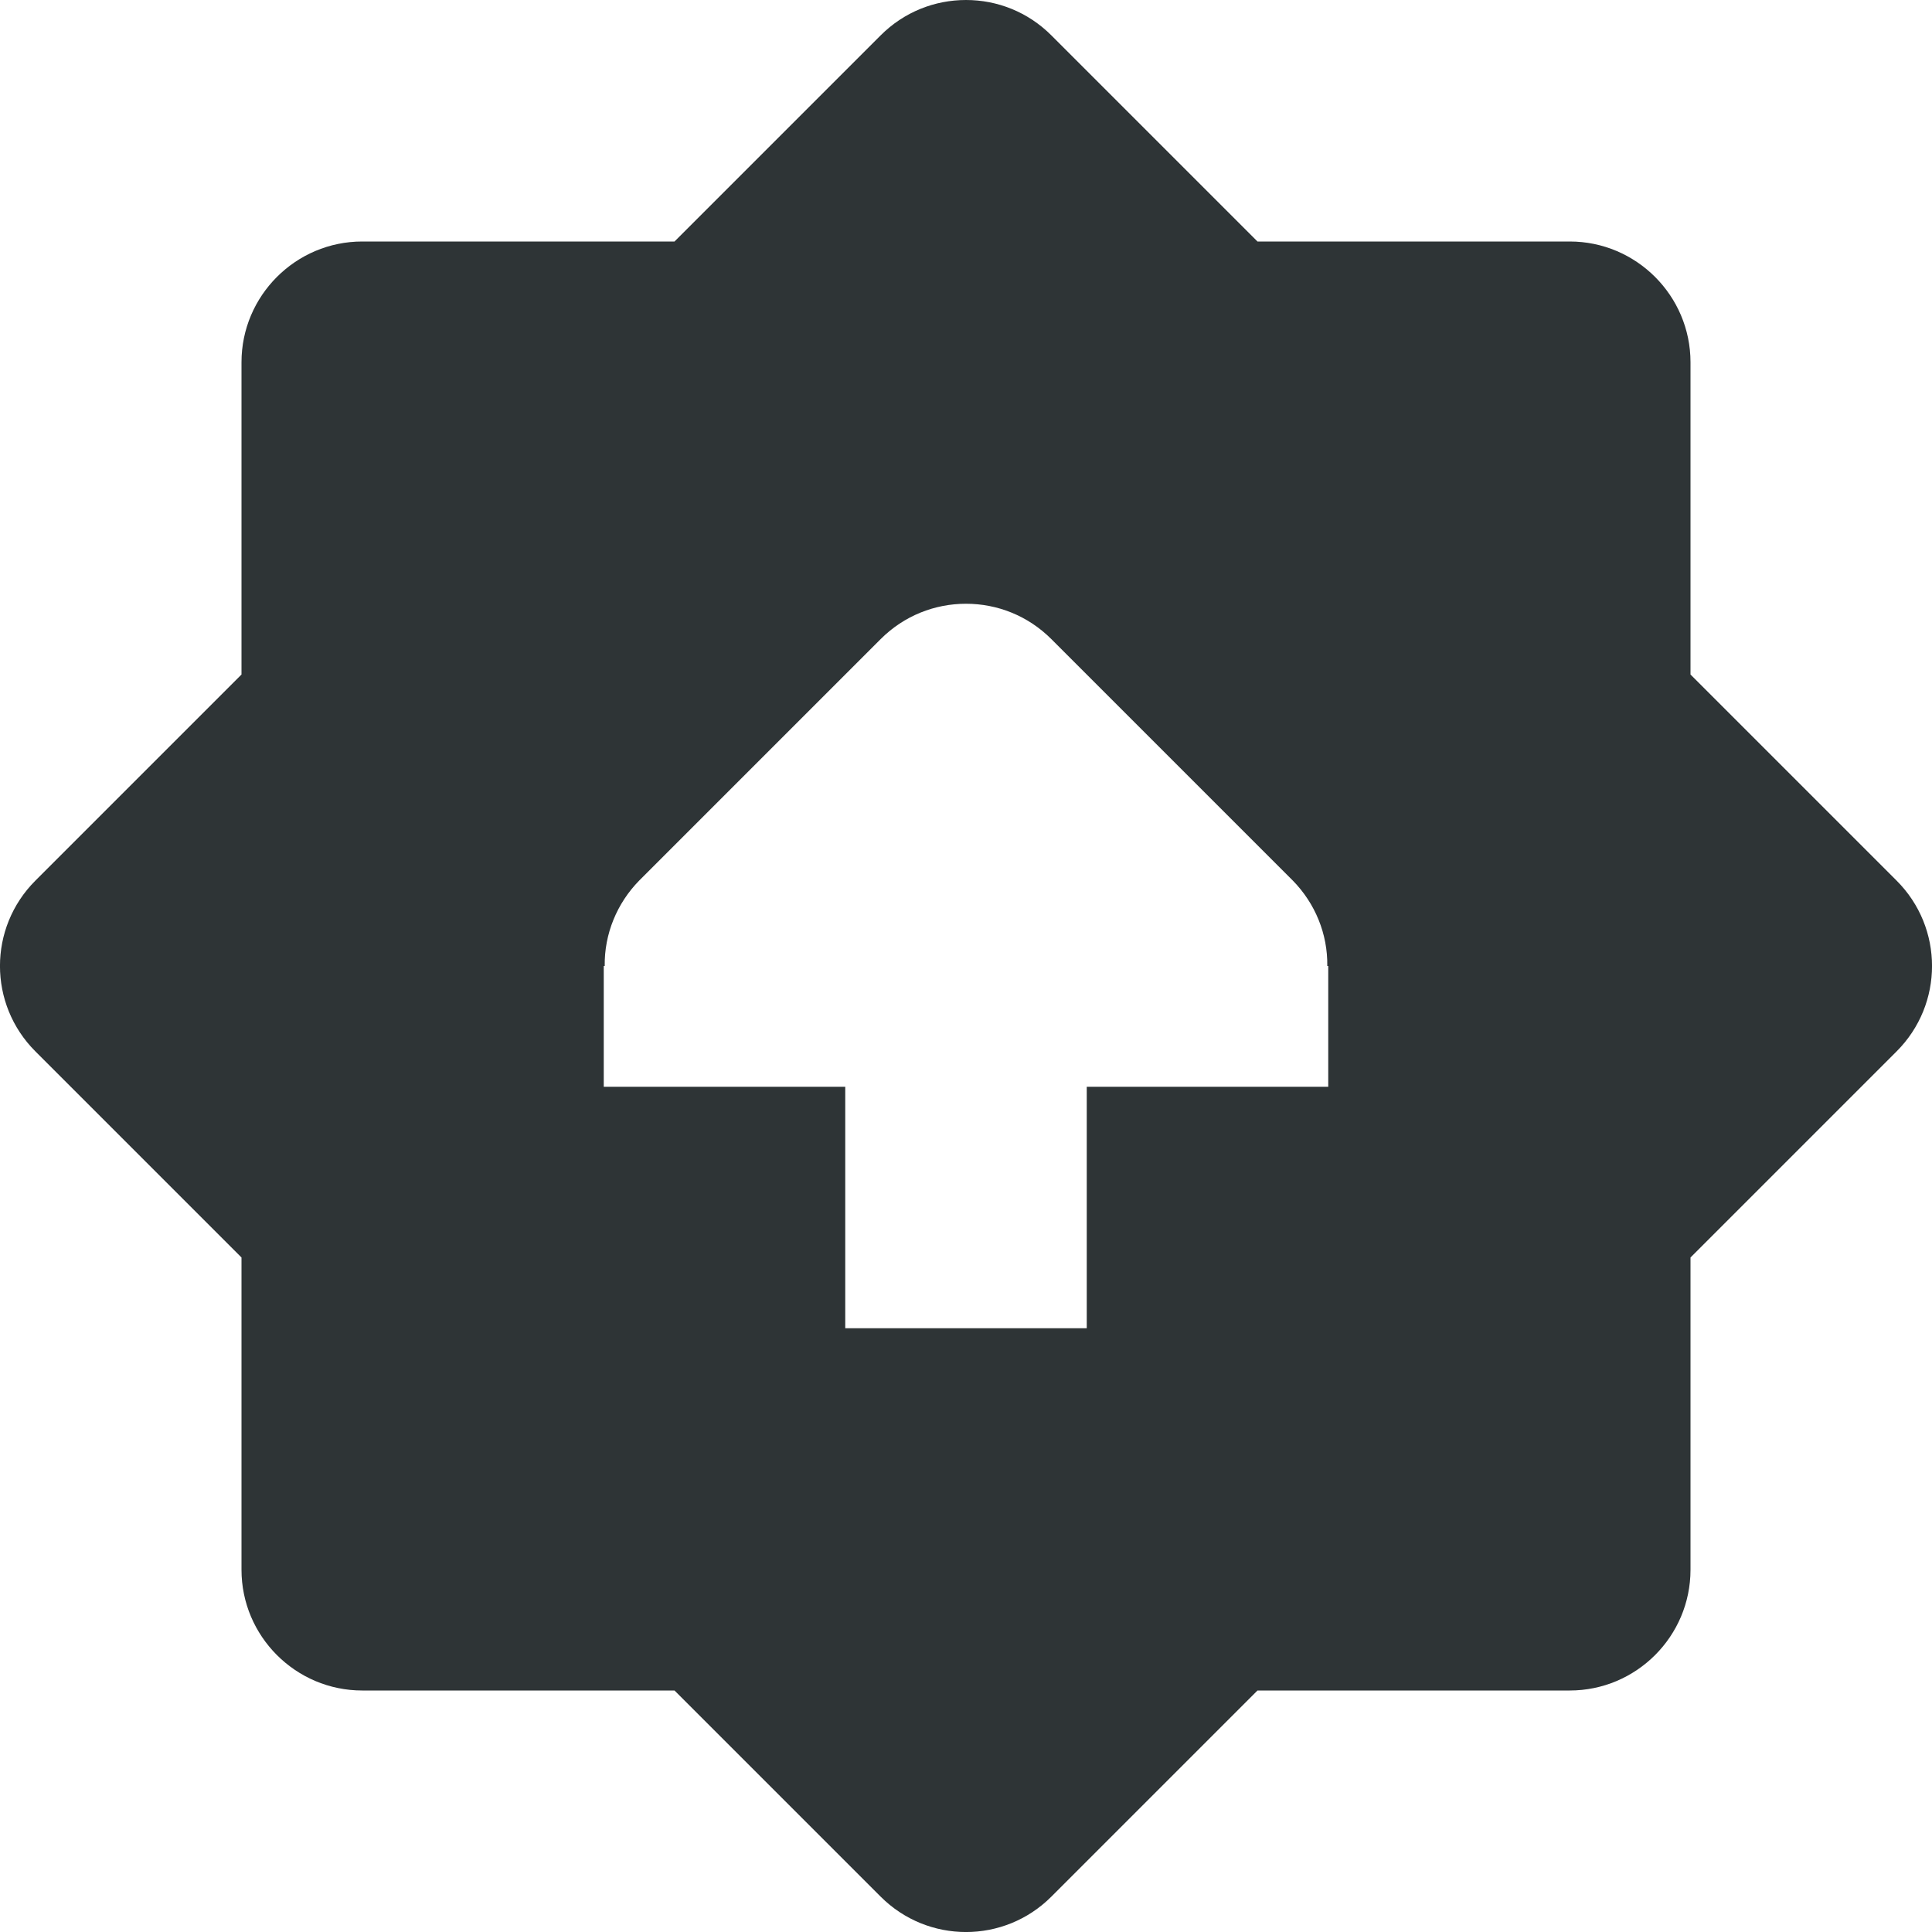
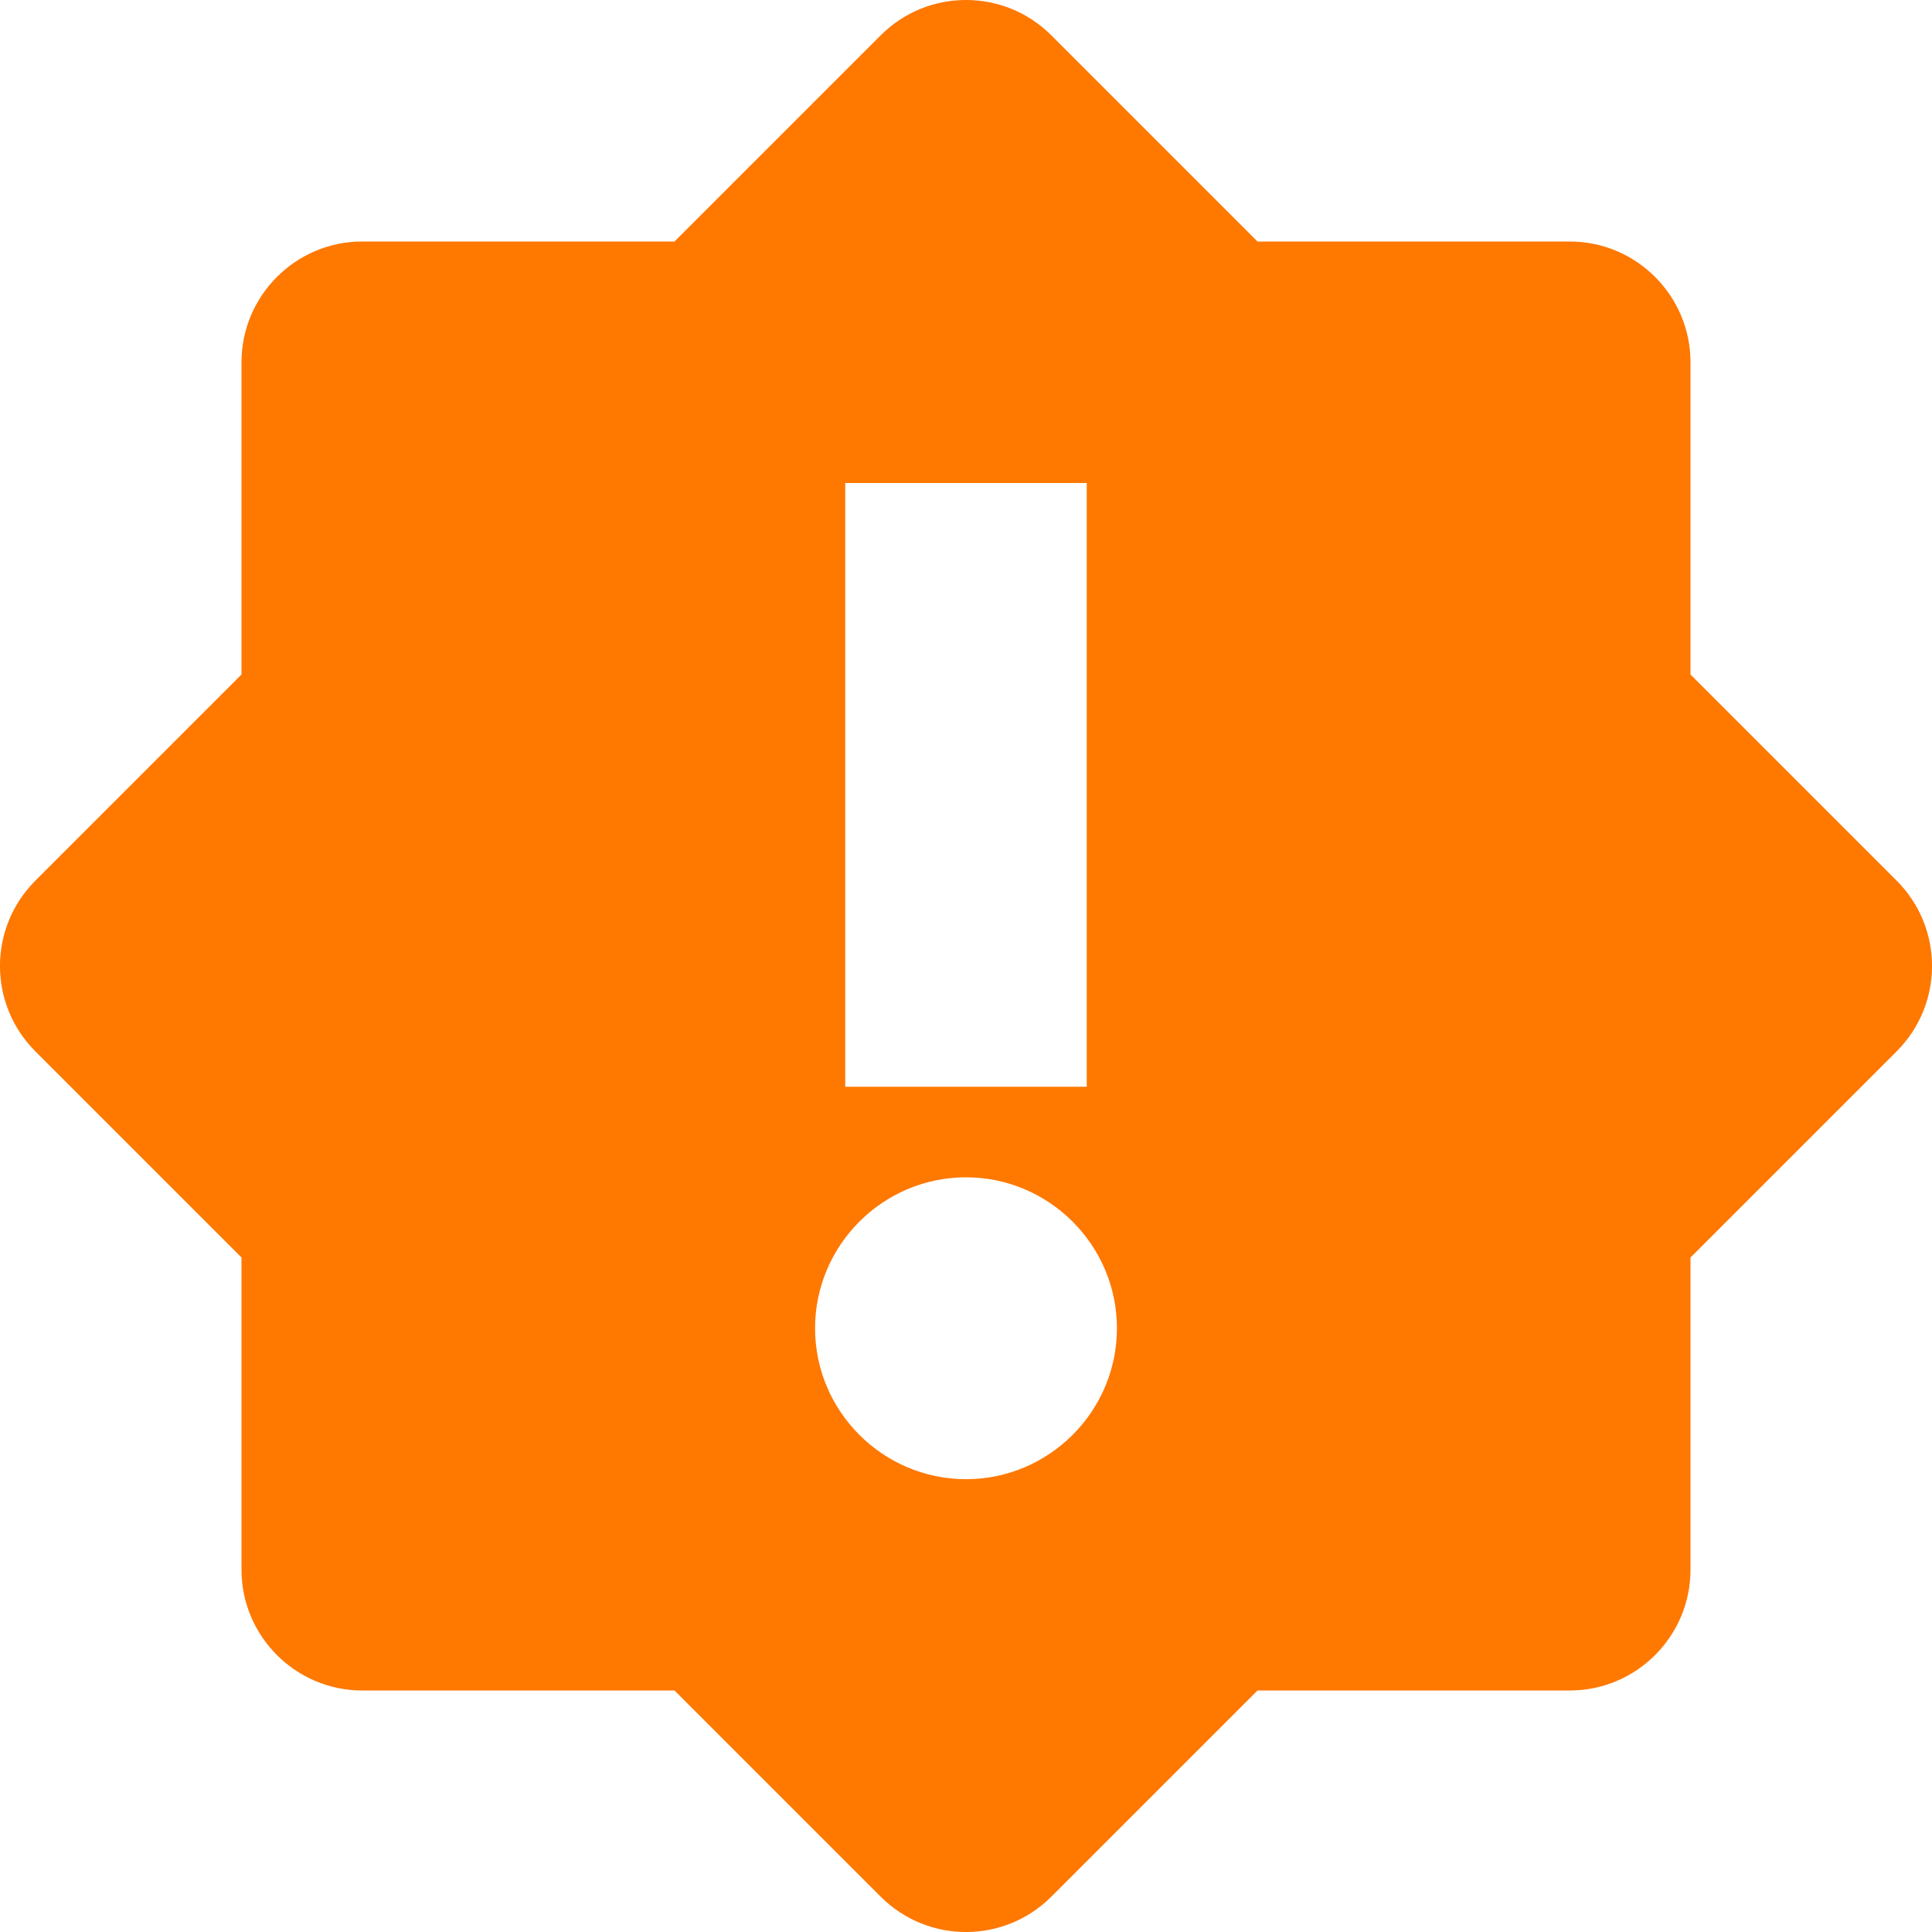
<svg xmlns="http://www.w3.org/2000/svg" width="800px" height="800px" viewBox="0 0 16 16">
-   <path d="m 8 0 c -0.258 0 -0.512 0.098 -0.707 0.293 l -1.707 1.707 h -2.586 c -0.551 0 -1 0.449 -1 1 v 2.586 l -1.707 1.707 c -0.391 0.391 -0.391 1.023 0 1.414 l 1.707 1.707 v 2.586 c 0 0.551 0.449 1 1 1 h 2.586 l 1.707 1.707 c 0.391 0.391 1.023 0.391 1.414 0 l 1.707 -1.707 h 2.586 c 0.551 0 1 -0.449 1 -1 v -2.586 l 1.707 -1.707 c 0.391 -0.391 0.391 -1.023 0 -1.414 l -1.707 -1.707 v -2.586 c 0 -0.551 -0.449 -1 -1 -1 h -2.586 l -1.707 -1.707 c -0.195 -0.195 -0.449 -0.293 -0.707 -0.293 z m 0 5 c 0.258 0 0.512 0.098 0.707 0.293 l 2 2 c 0.184 0.188 0.289 0.441 0.285 0.707 h 0.008 v 1 h -2 v 2 h -2 v -2 h -2 v -1 h 0.008 c -0.004 -0.266 0.102 -0.52 0.285 -0.707 l 2 -2 c 0.195 -0.195 0.449 -0.293 0.707 -0.293 z m 0 0" fill="#2e3436" />
+   <path class="warning" d="m 8 0 c -0.258 0 -0.512 0.098 -0.707 0.293 l -1.707 1.707 h -2.586 c -0.551 0 -1 0.449 -1 1 v 2.586 l -1.707 1.707 c -0.391 0.391 -0.391 1.023 0 1.414 l 1.707 1.707 v 2.586 c 0 0.551 0.449 1 1 1 h 2.586 l 1.707 1.707 c 0.391 0.391 1.023 0.391 1.414 0 l 1.707 -1.707 h 2.586 c 0.551 0 1 -0.449 1 -1 v -2.586 l 1.707 -1.707 c 0.391 -0.391 0.391 -1.023 0 -1.414 l -1.707 -1.707 v -2.586 c 0 -0.551 -0.449 -1 -1 -1 h -2.586 l -1.707 -1.707 c -0.195 -0.195 -0.449 -0.293 -0.707 -0.293 z m -1 4 h 2 v 5 h -2 z m 1 5.75 c 0.688 0 1.25 0.562 1.25 1.25 s -0.562 1.25 -1.25 1.25 s -1.25 -0.562 -1.25 -1.25 s 0.562 -1.25 1.25 -1.25 z m 0 0" fill="#ff7800" />
</svg>
